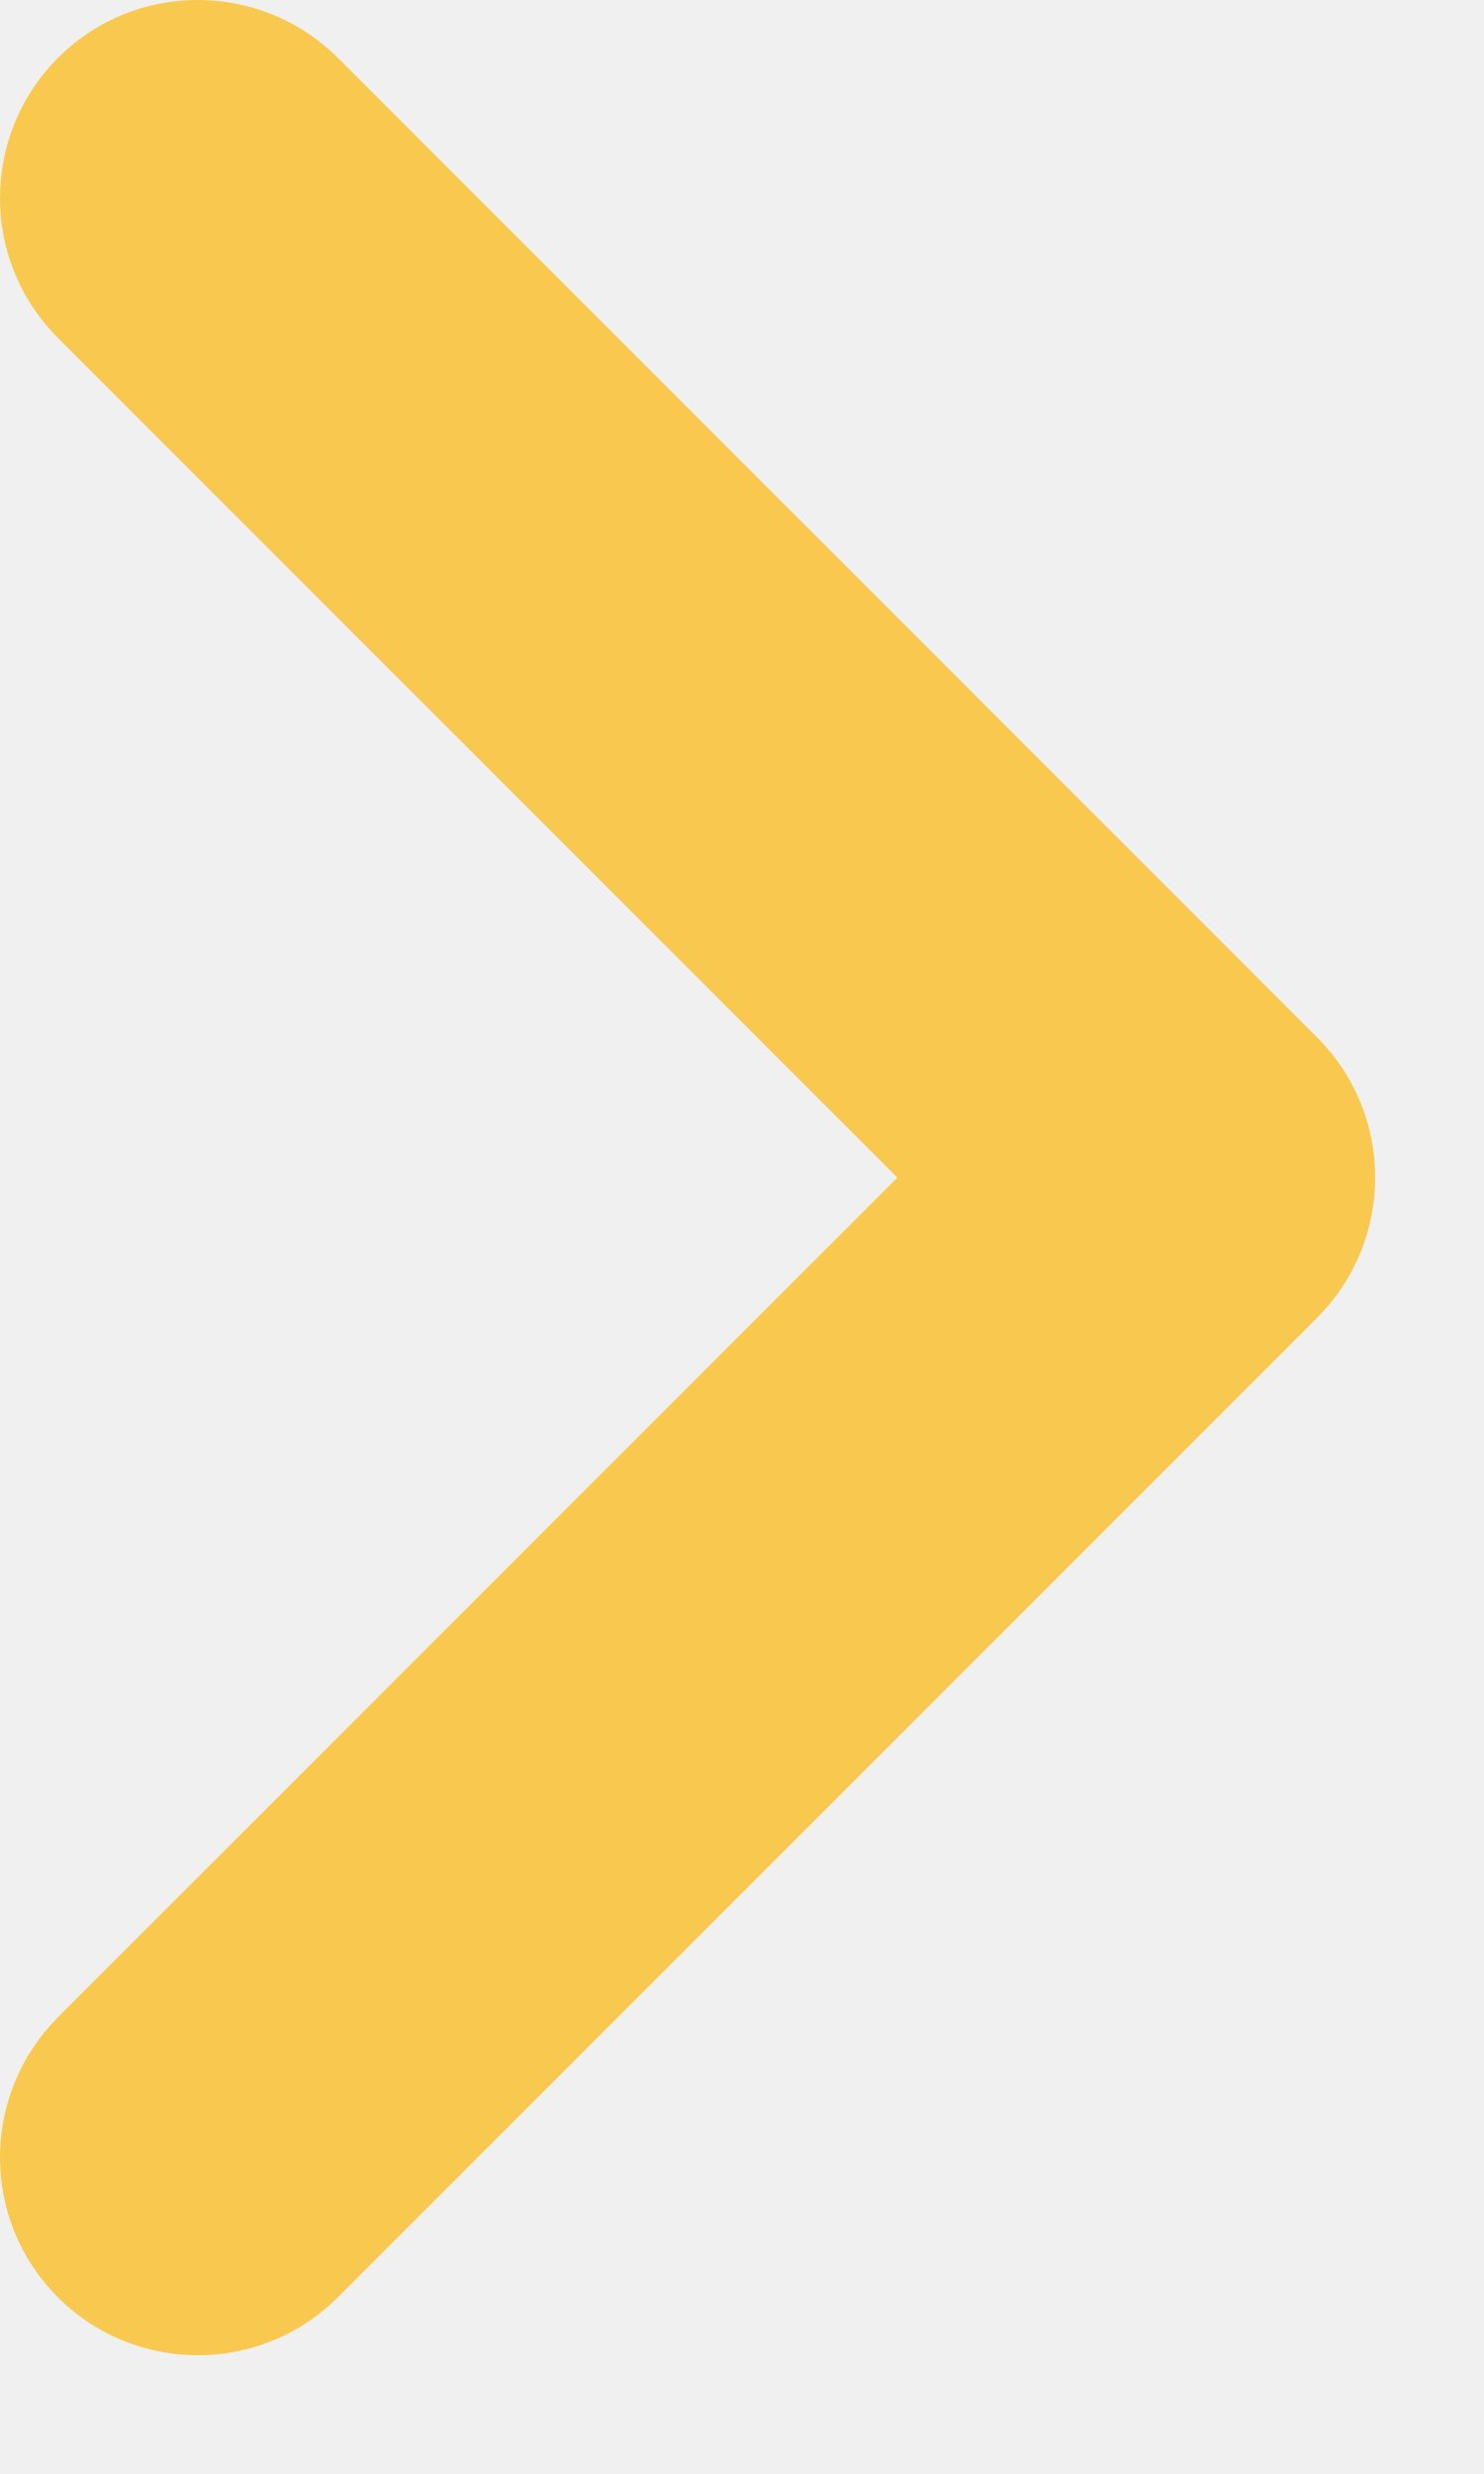
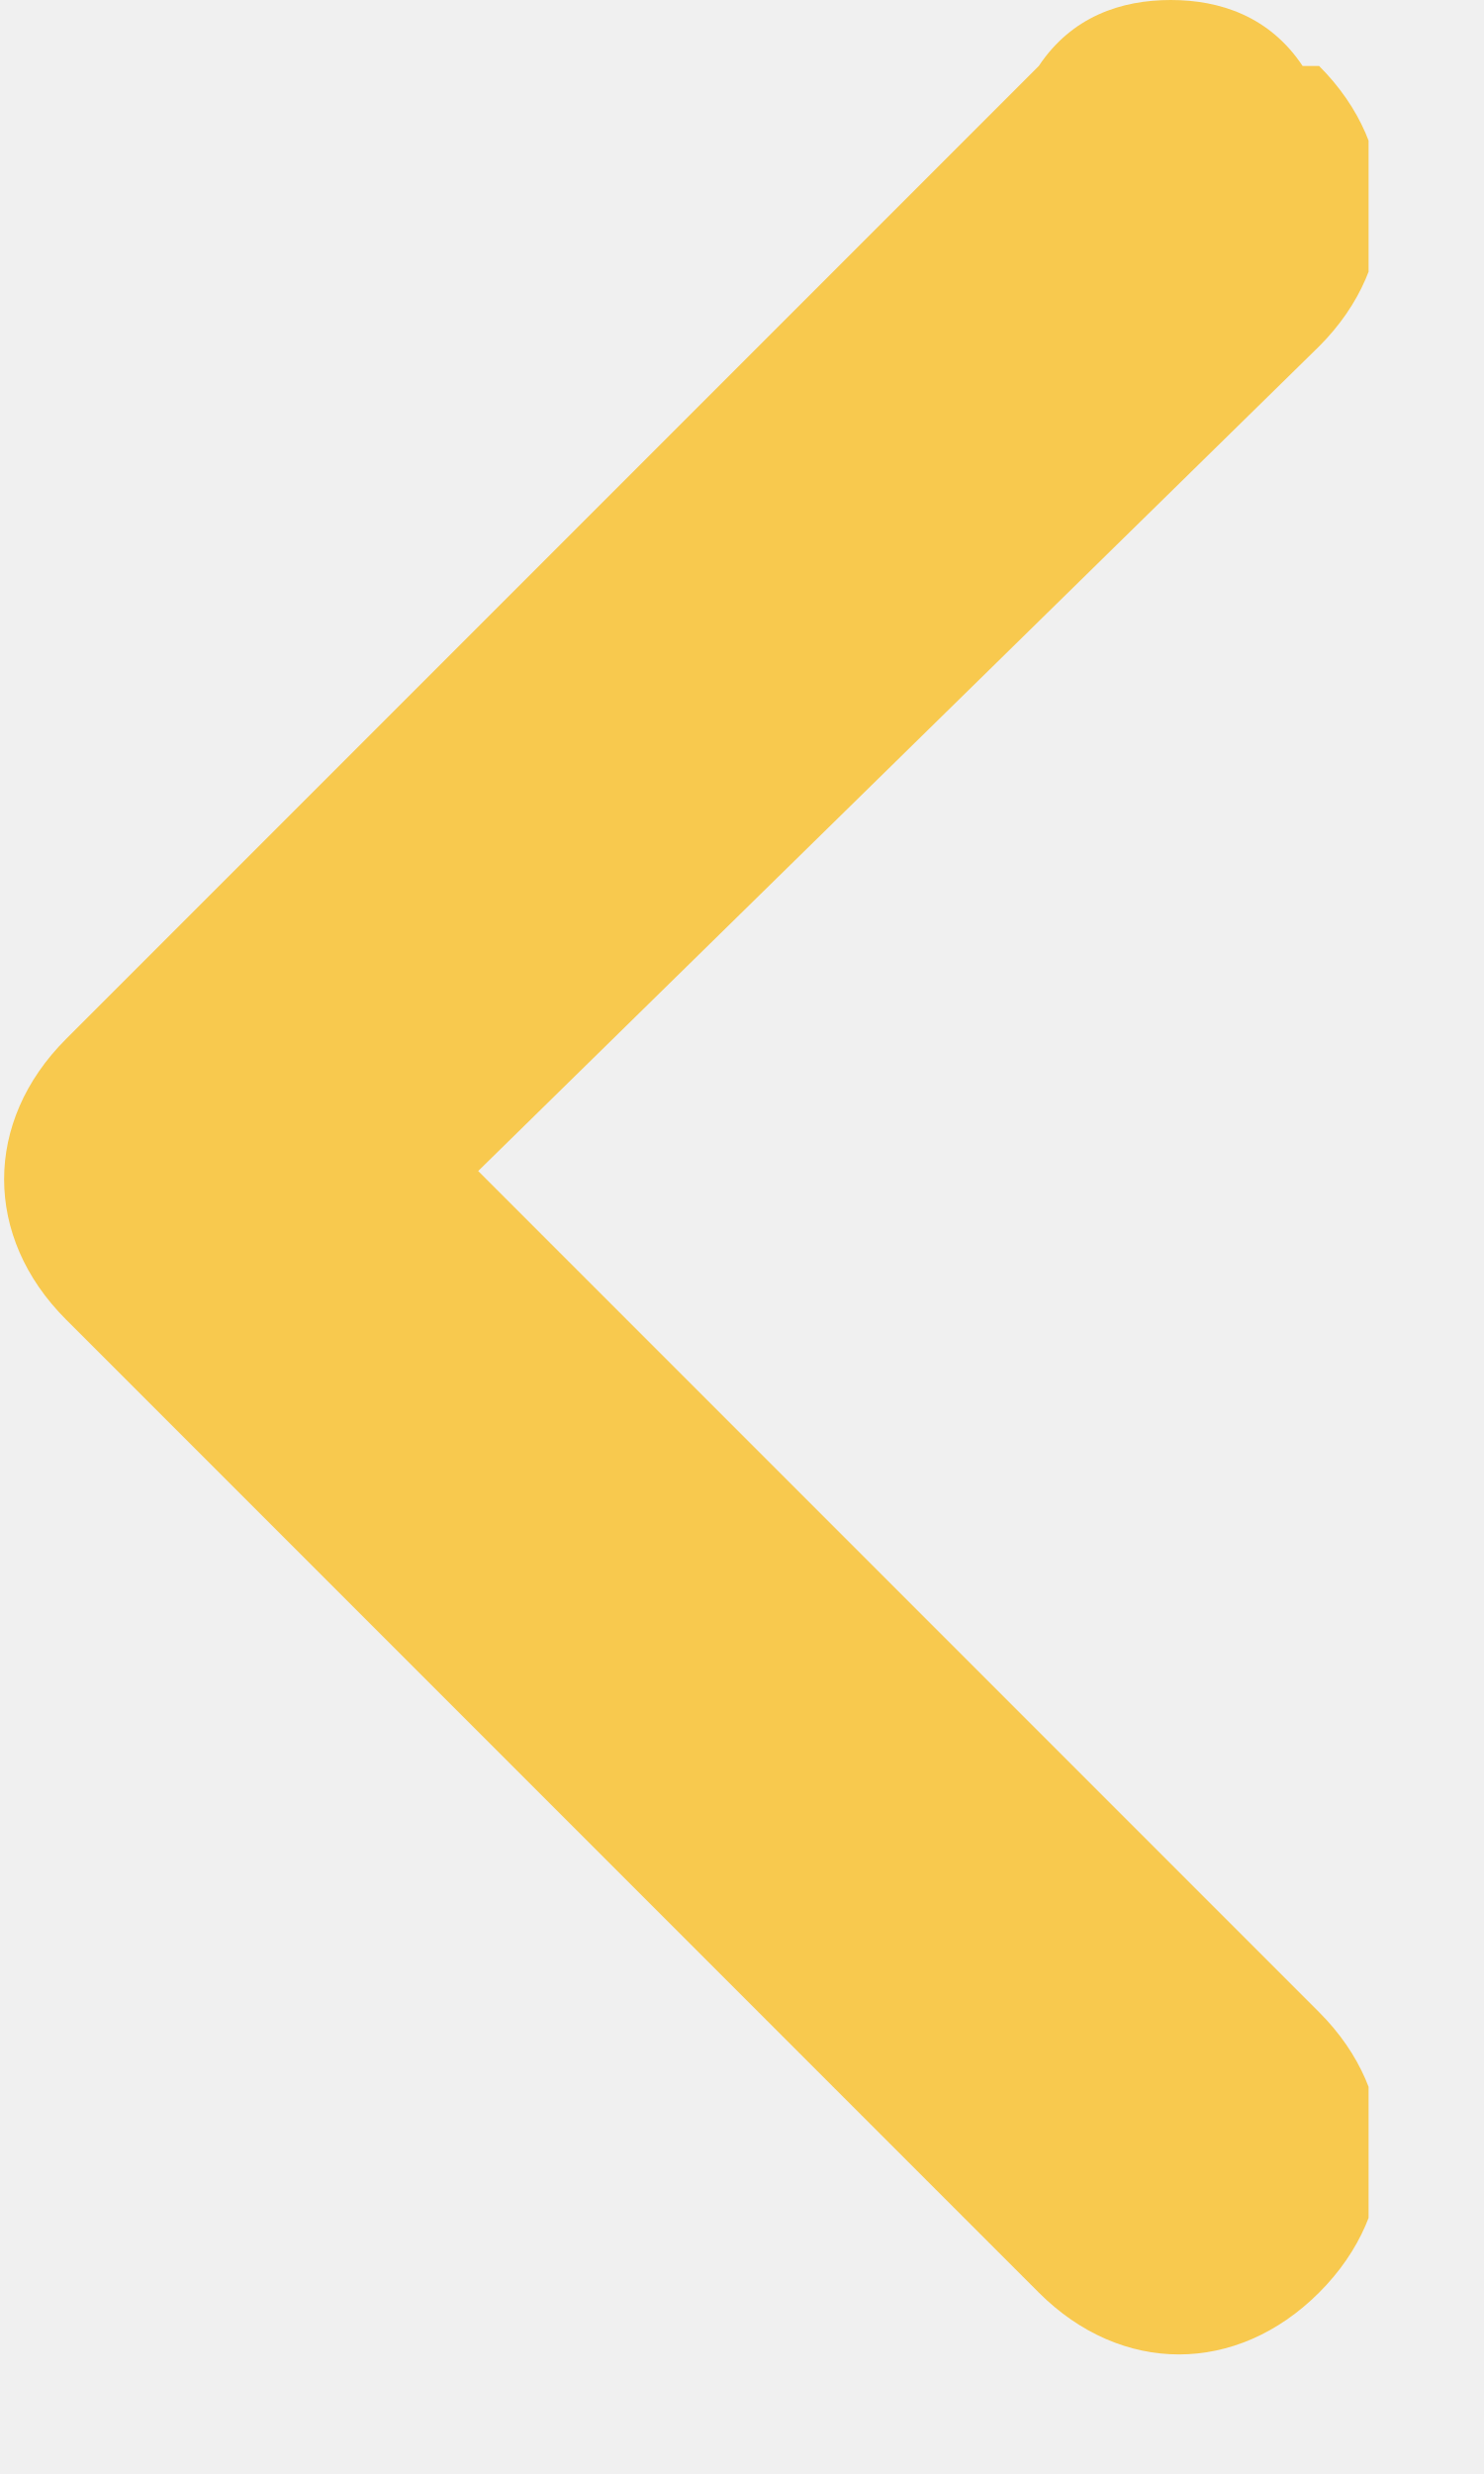
- <svg xmlns="http://www.w3.org/2000/svg" width="9" height="15" viewBox="0 0 9 15" fill="none">
-   <g clip-path="url(#clip0_640_148)">
-     <path d="M1.2 2.8563e-05C1.506 2.85898e-05 1.815 0.117 2.049 0.351L7.989 6.291C8.457 6.759 8.457 7.518 7.989 7.989L2.049 13.929C1.581 14.397 0.819 14.397 0.351 13.929C-0.117 13.461 -0.117 12.702 0.351 12.231L5.442 7.14L0.351 2.049C-0.117 1.581 -0.117 0.822 0.351 0.351C0.585 0.117 0.891 2.8536e-05 1.2 2.8563e-05Z" fill="#F8C94E" />
-   </g>
+ <svg xmlns="http://www.w3.org/2000/svg" id="Layer_1" version="1.1" viewBox="0 0 9 15">
  <defs>
-     <clipPath id="clip0_640_148">
-       <rect width="8.34" height="14.28" fill="white" transform="translate(8.33997 14.28) rotate(-180)" />
+     <style>
+       .st0 {
+         fill: none;
+       }
+ 
+       .st1 {
+         fill: #f8c94e;
+       }
+ 
+       .st2 {
+         clip-path: url(#clippath);
+       }
+     </style>
+     <clipPath id="clippath">
+       <rect class="st0" x="0" y="0" width="8.3" height="14.3" />
    </clipPath>
  </defs>
+   <g class="st2">
+     <path class="st1" d="M8,.4c.5.5.5,1.2,0,1.7L2.9,7.1l5.1,5.1c.5.5.5,1.2,0,1.7-.5.5-1.2.5-1.7,0L.4,8c-.5-.5-.5-1.2,0-1.7L6.3.4C6.5.1,6.8,0,7.1,0c.3,0,.6.1.8.4Z" />
+   </g>
</svg>
